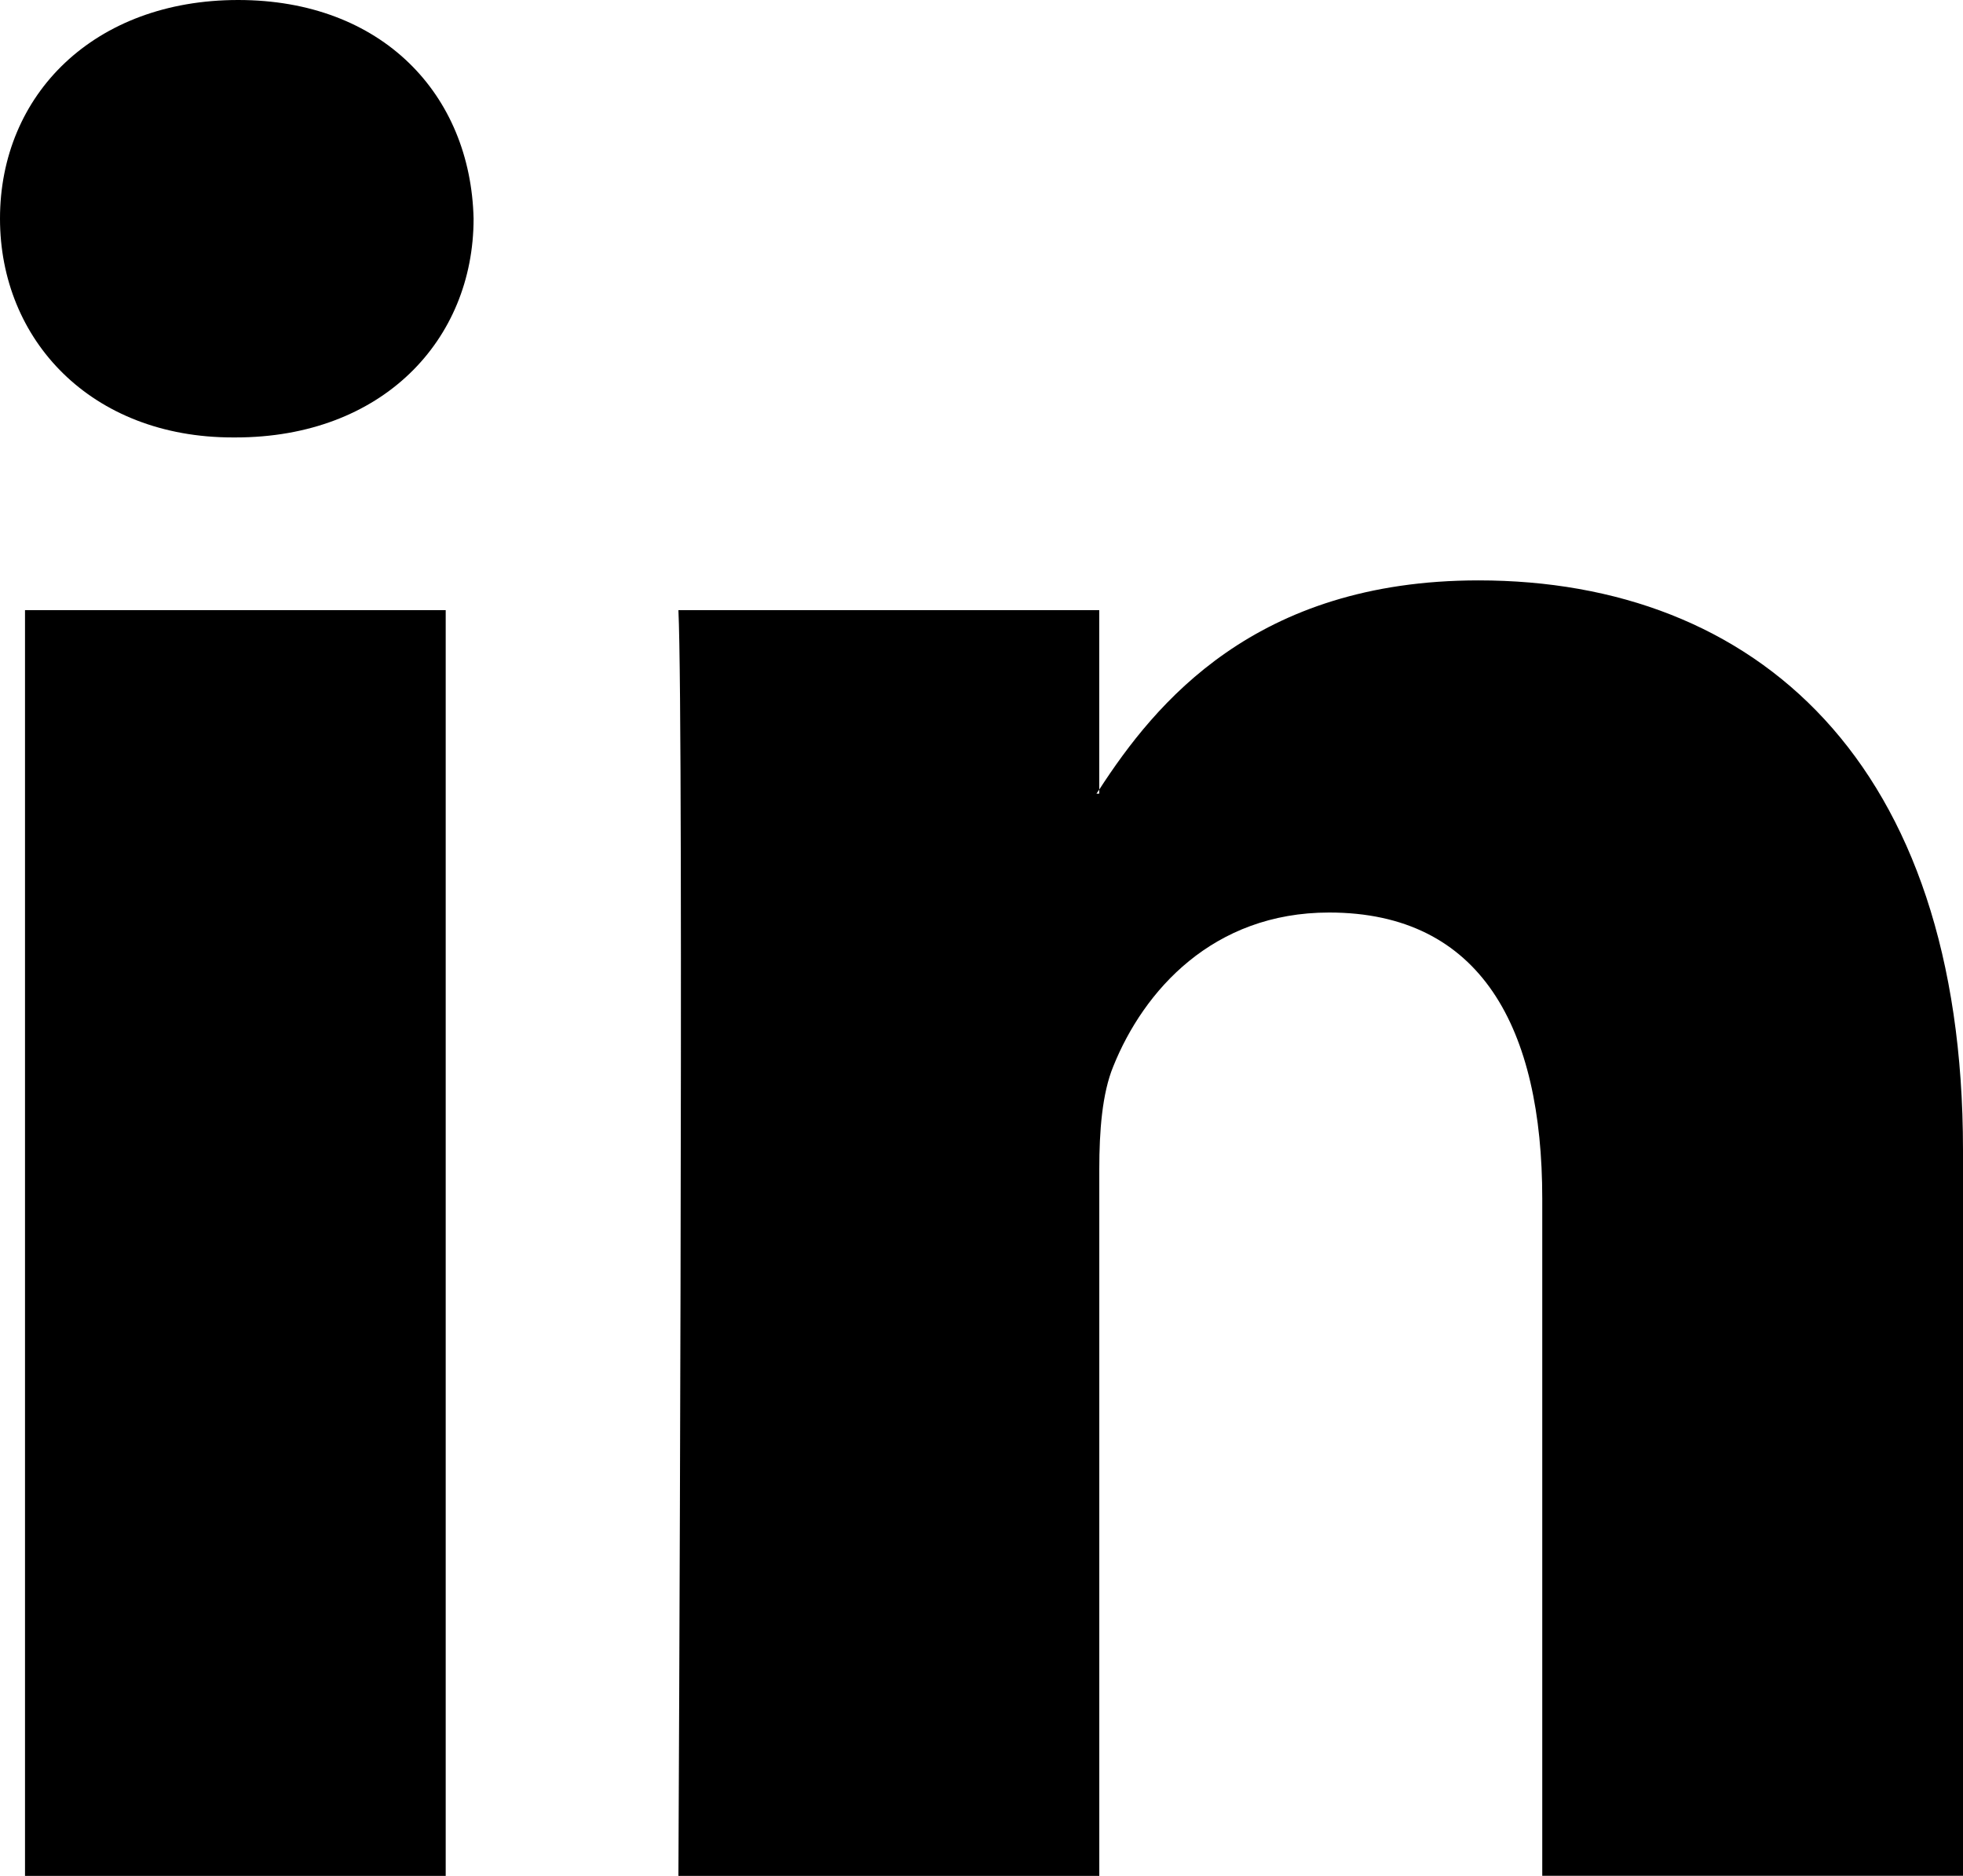
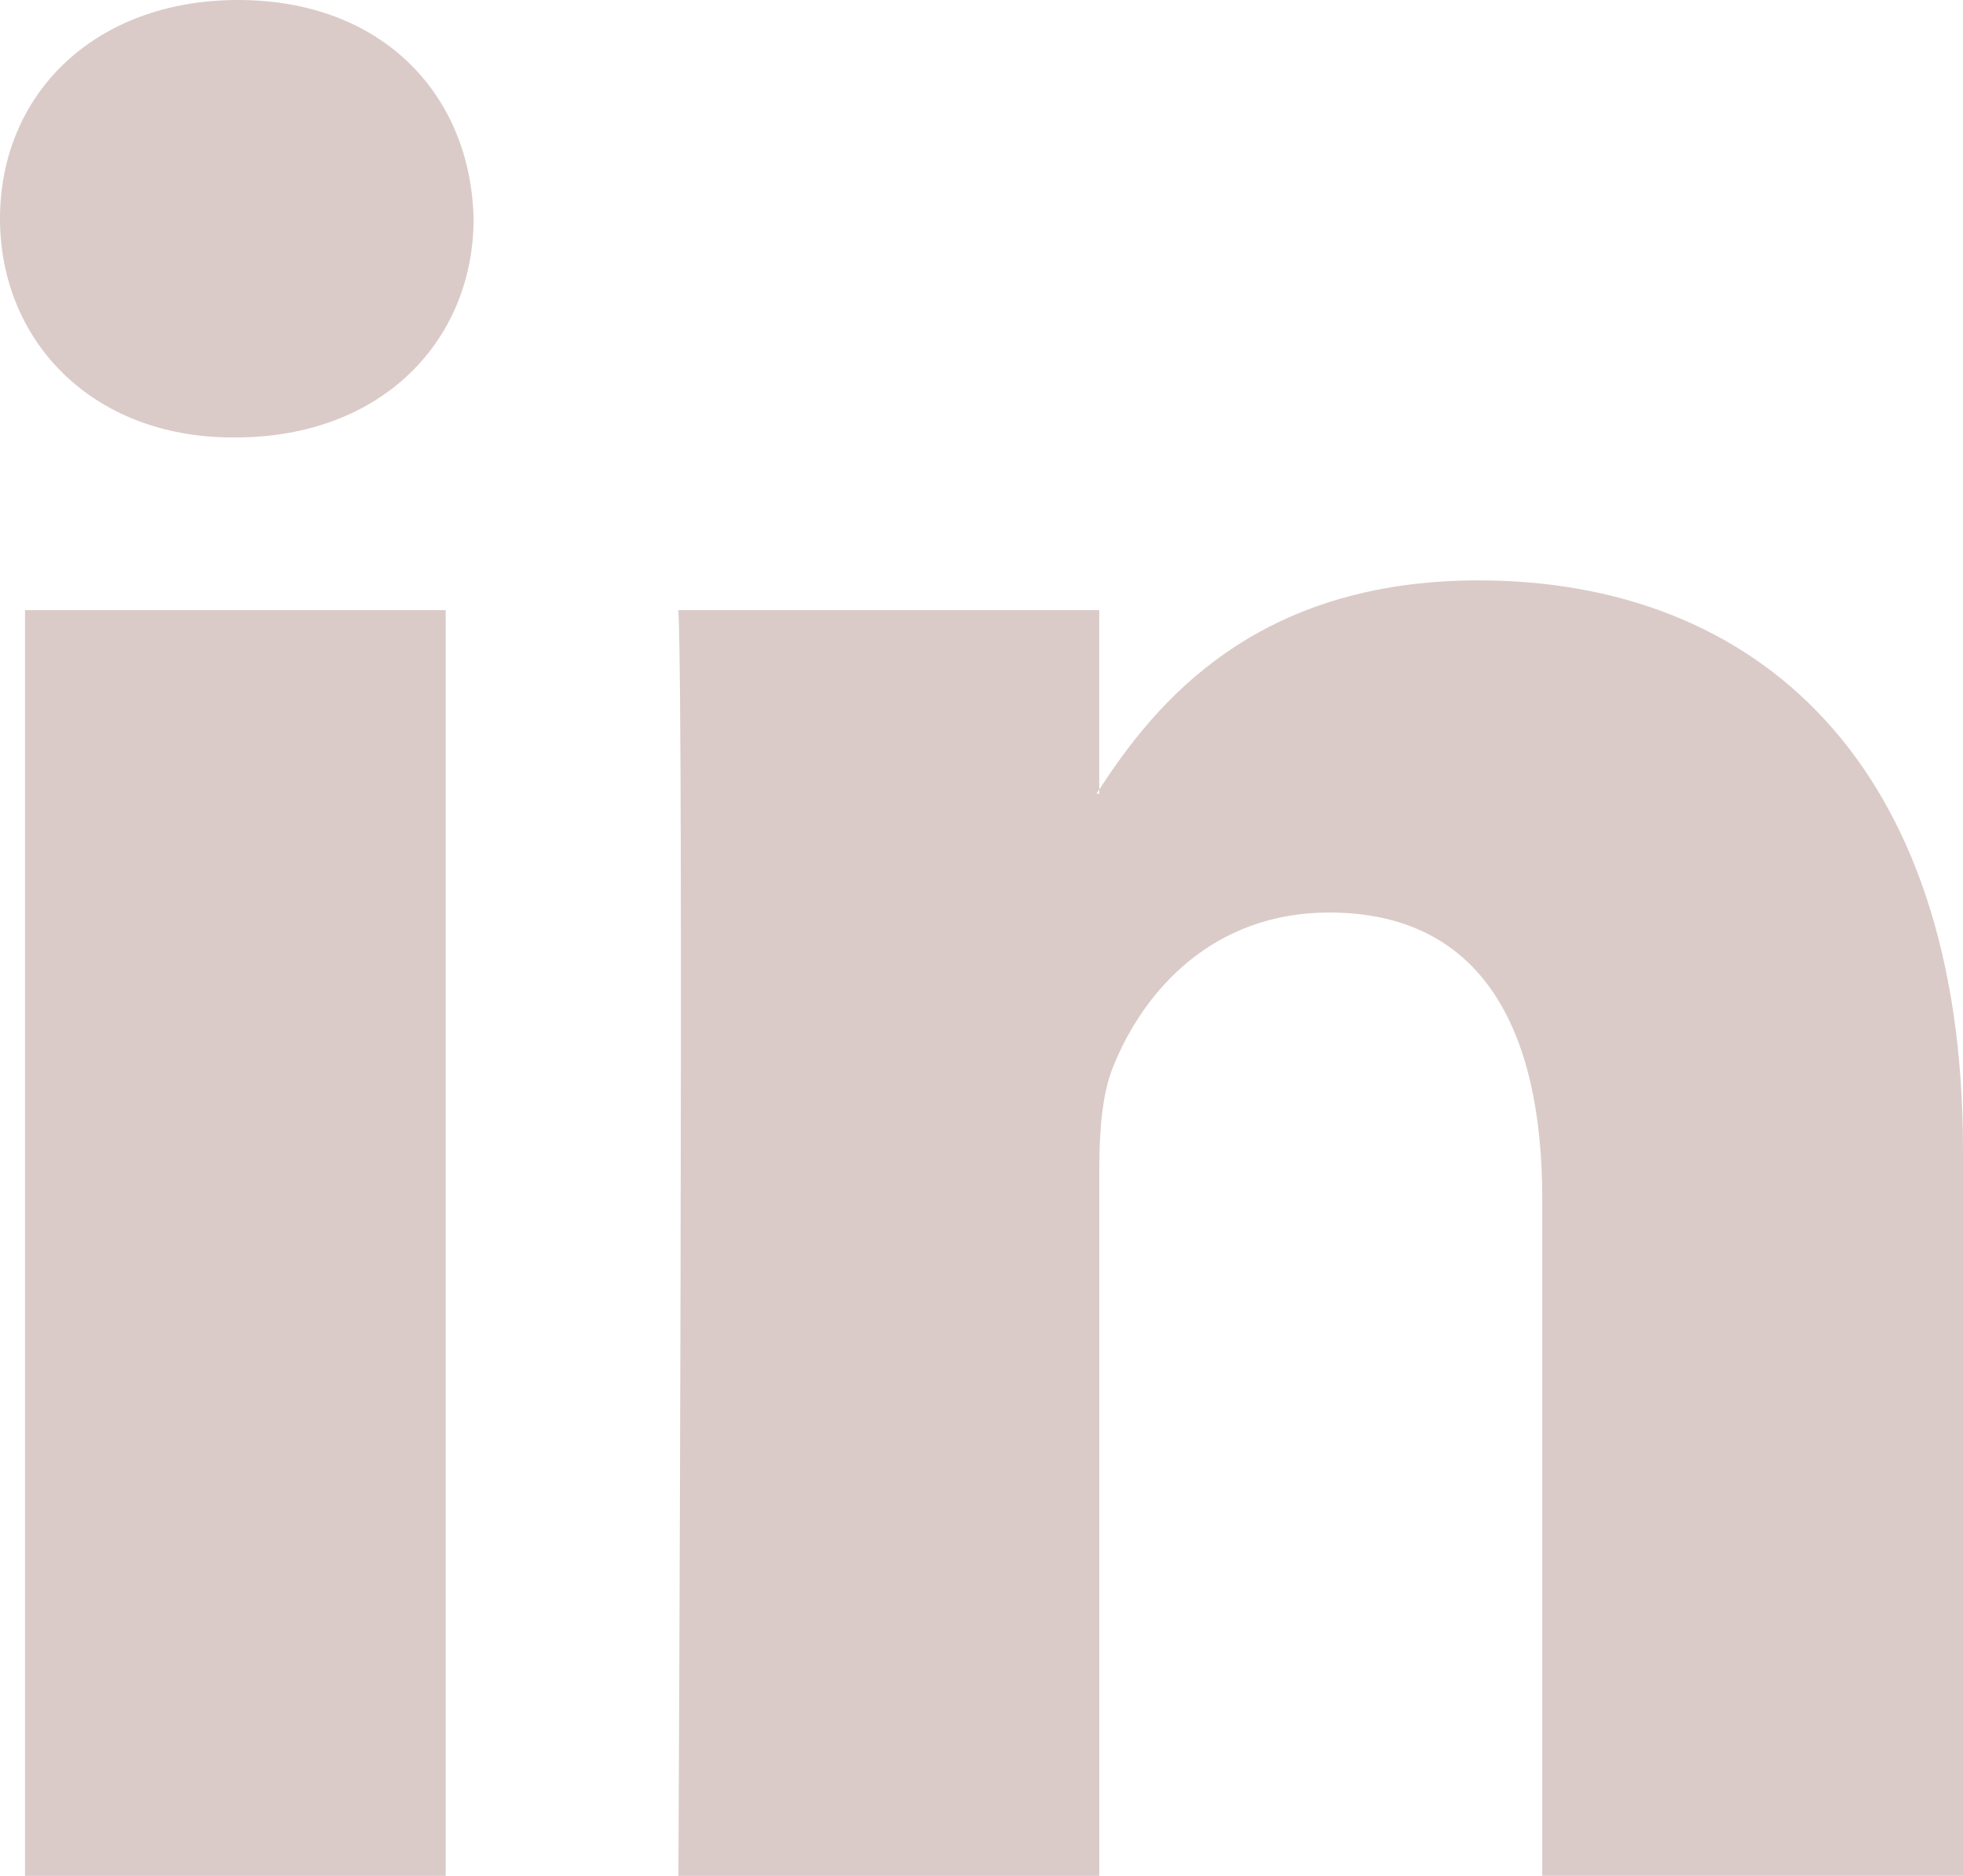
<svg xmlns="http://www.w3.org/2000/svg" id="linkedin" viewBox="0 0 430.12 411">
-   <path id="_path_" data-name="&lt;path&gt;" d="M430.12,261.54v159H337.93V272.19c0-37.27-13.33-62.7-46.7-62.7-25.48,0-40.64,17.14-47.3,33.72-2.44,5.93-3.06,14.18-3.06,22.48V420.56H148.65s1.24-251.29,0-277.32h92.21v39.31c-.19.29-.43.61-.61.89h.61v-.89c12.25-18.87,34.13-45.83,83.1-45.83C384.63,136.72,430.12,176.36,430.12,261.54ZM52.18,9.56C20.64,9.56,0,30.25,0,57.46,0,84.08,20,105.4,51,105.4h.62c32.15,0,52.15-21.31,52.15-47.94C103.13,30.25,83.73,9.56,52.18,9.56Zm-46.7,411H97.66V143.24H5.48Z" transform="translate(0 -9.56)" />
+   <path id="_path_" data-name="&lt;path&gt;" d="M430.12,261.54v159H337.93V272.19c0-37.27-13.33-62.7-46.7-62.7-25.48,0-40.64,17.14-47.3,33.72-2.44,5.93-3.06,14.18-3.06,22.48V420.56H148.65s1.24-251.29,0-277.32h92.21v39.31c-.19.29-.43.61-.61.89h.61v-.89c12.25-18.87,34.13-45.83,83.1-45.83C384.63,136.72,430.12,176.36,430.12,261.54ZM52.18,9.56C20.64,9.56,0,30.25,0,57.46,0,84.08,20,105.4,51,105.4h.62c32.15,0,52.15-21.31,52.15-47.94C103.13,30.25,83.73,9.56,52.18,9.56Zm-46.7,411H97.66V143.24H5.48Z" transform="translate(0 -9.56) " style="fill:#DACBC9" />
</svg>
